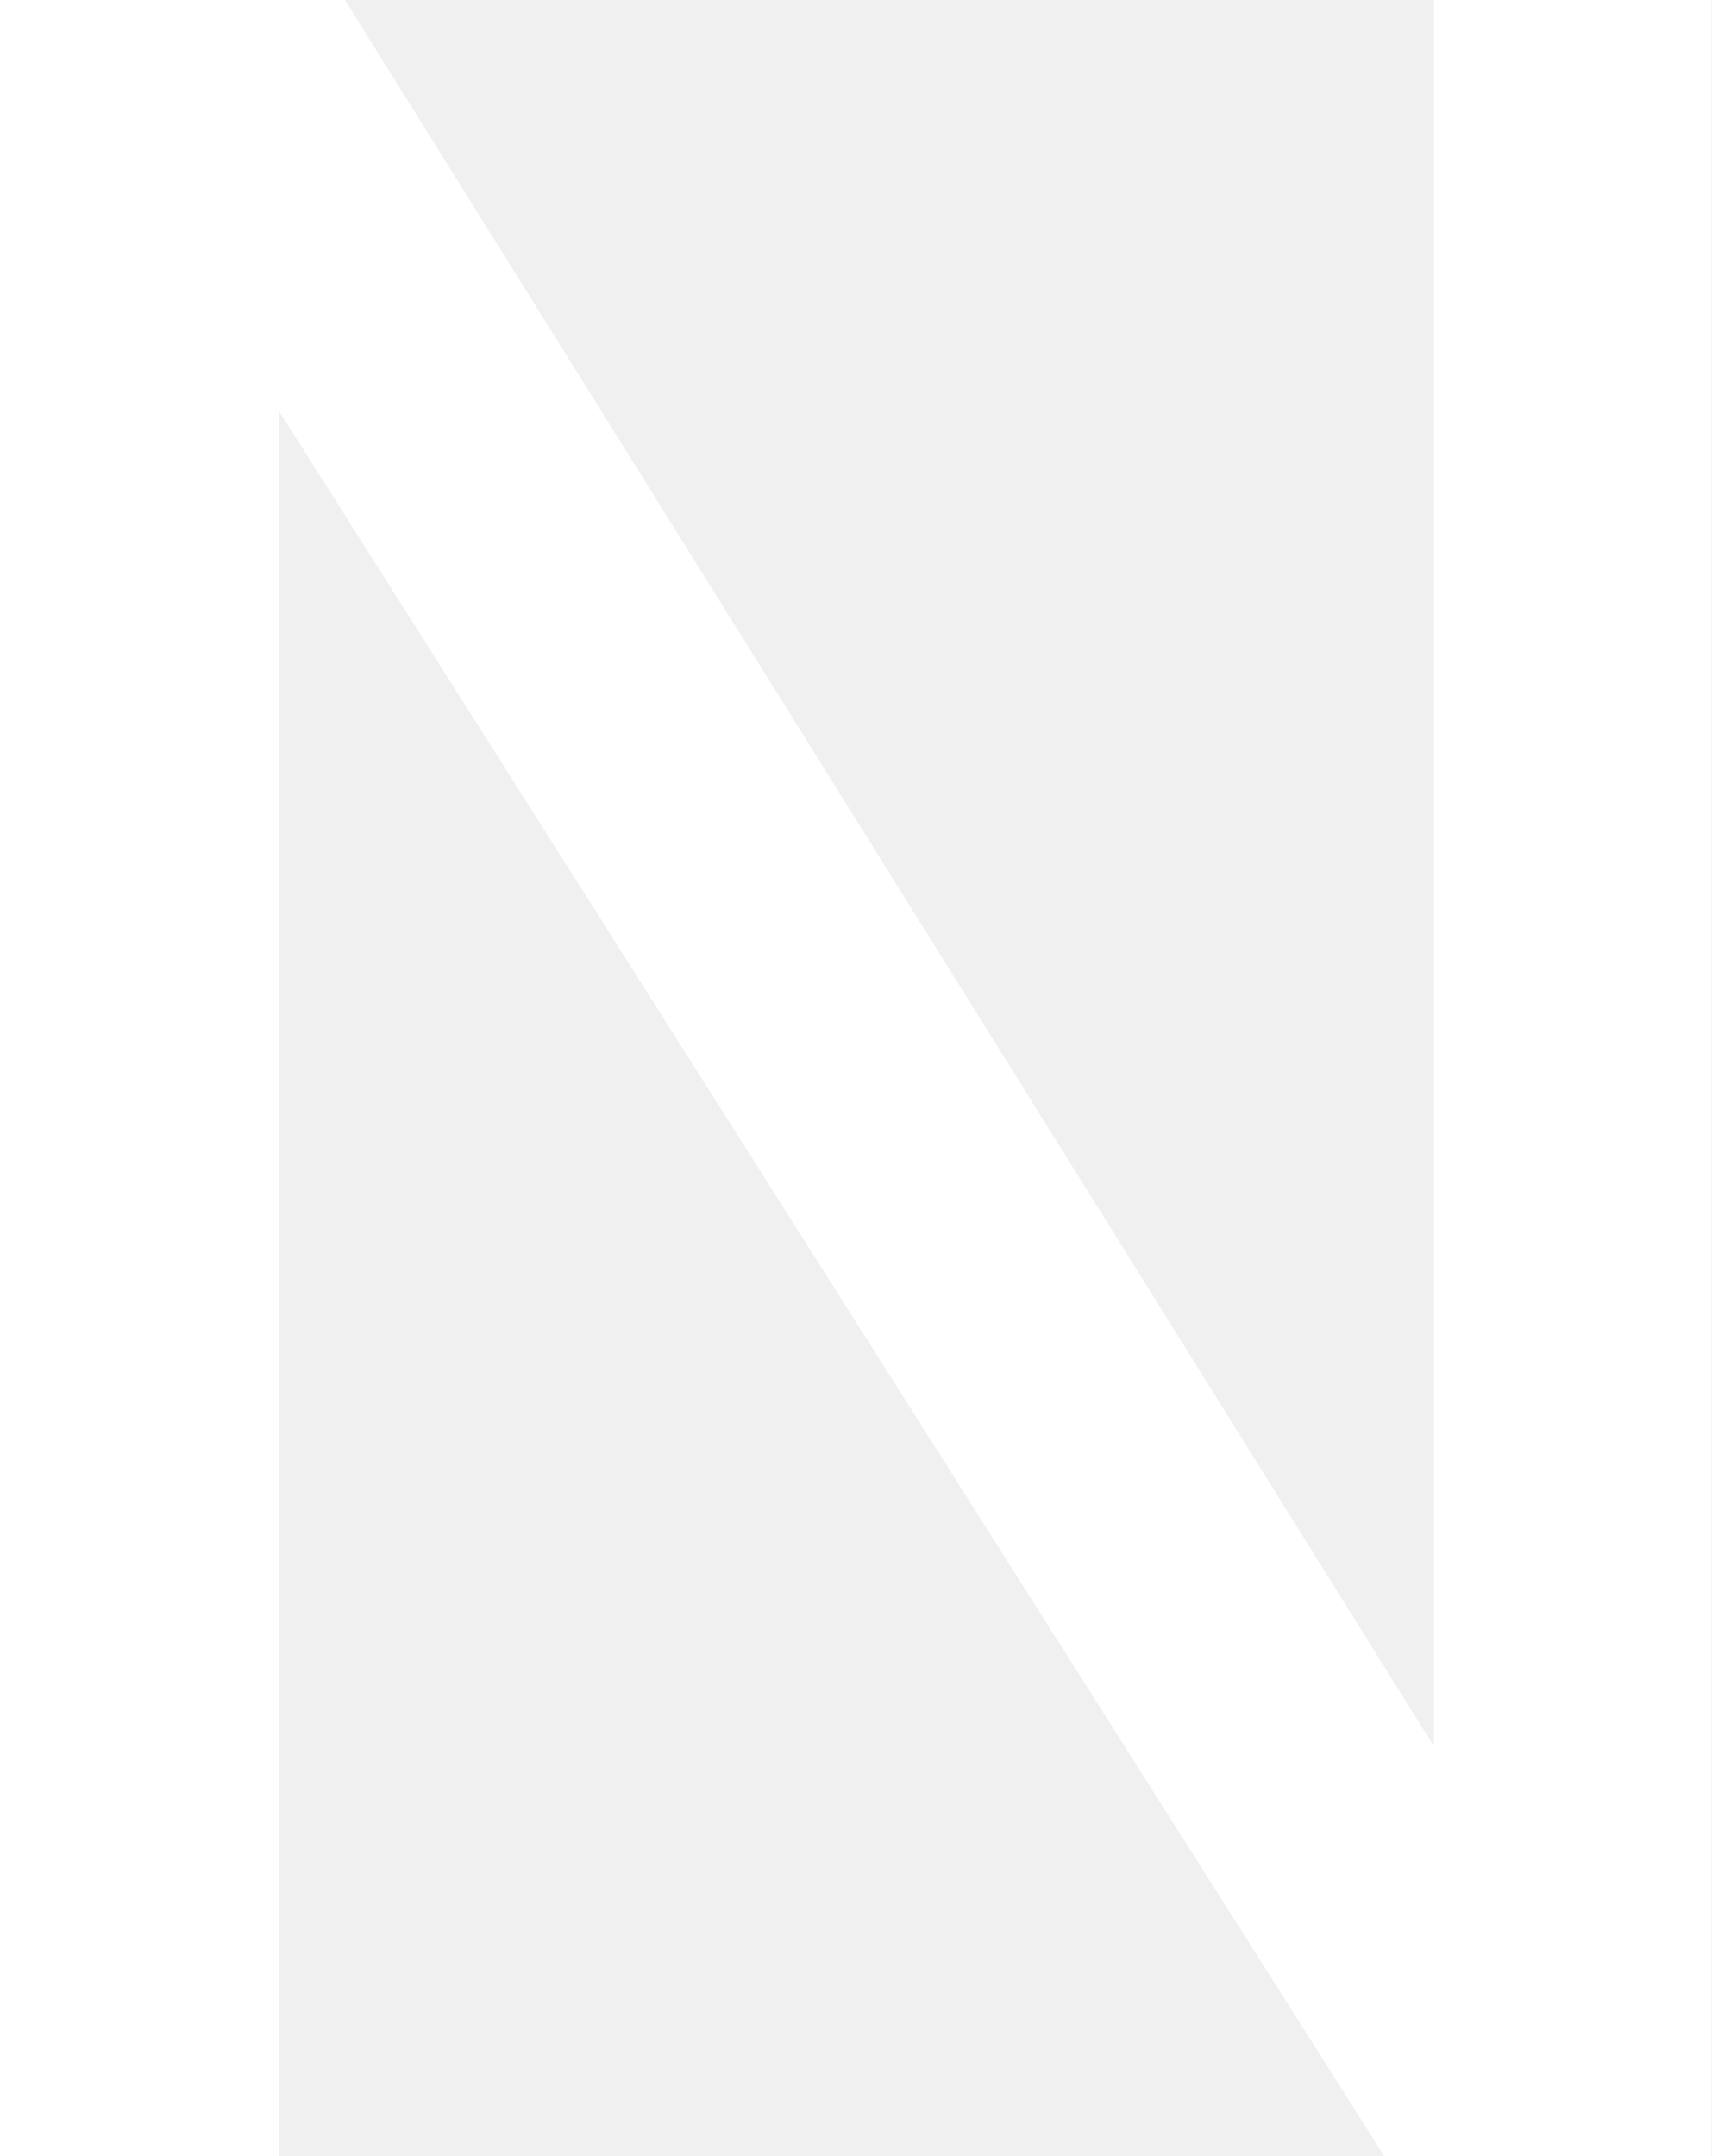
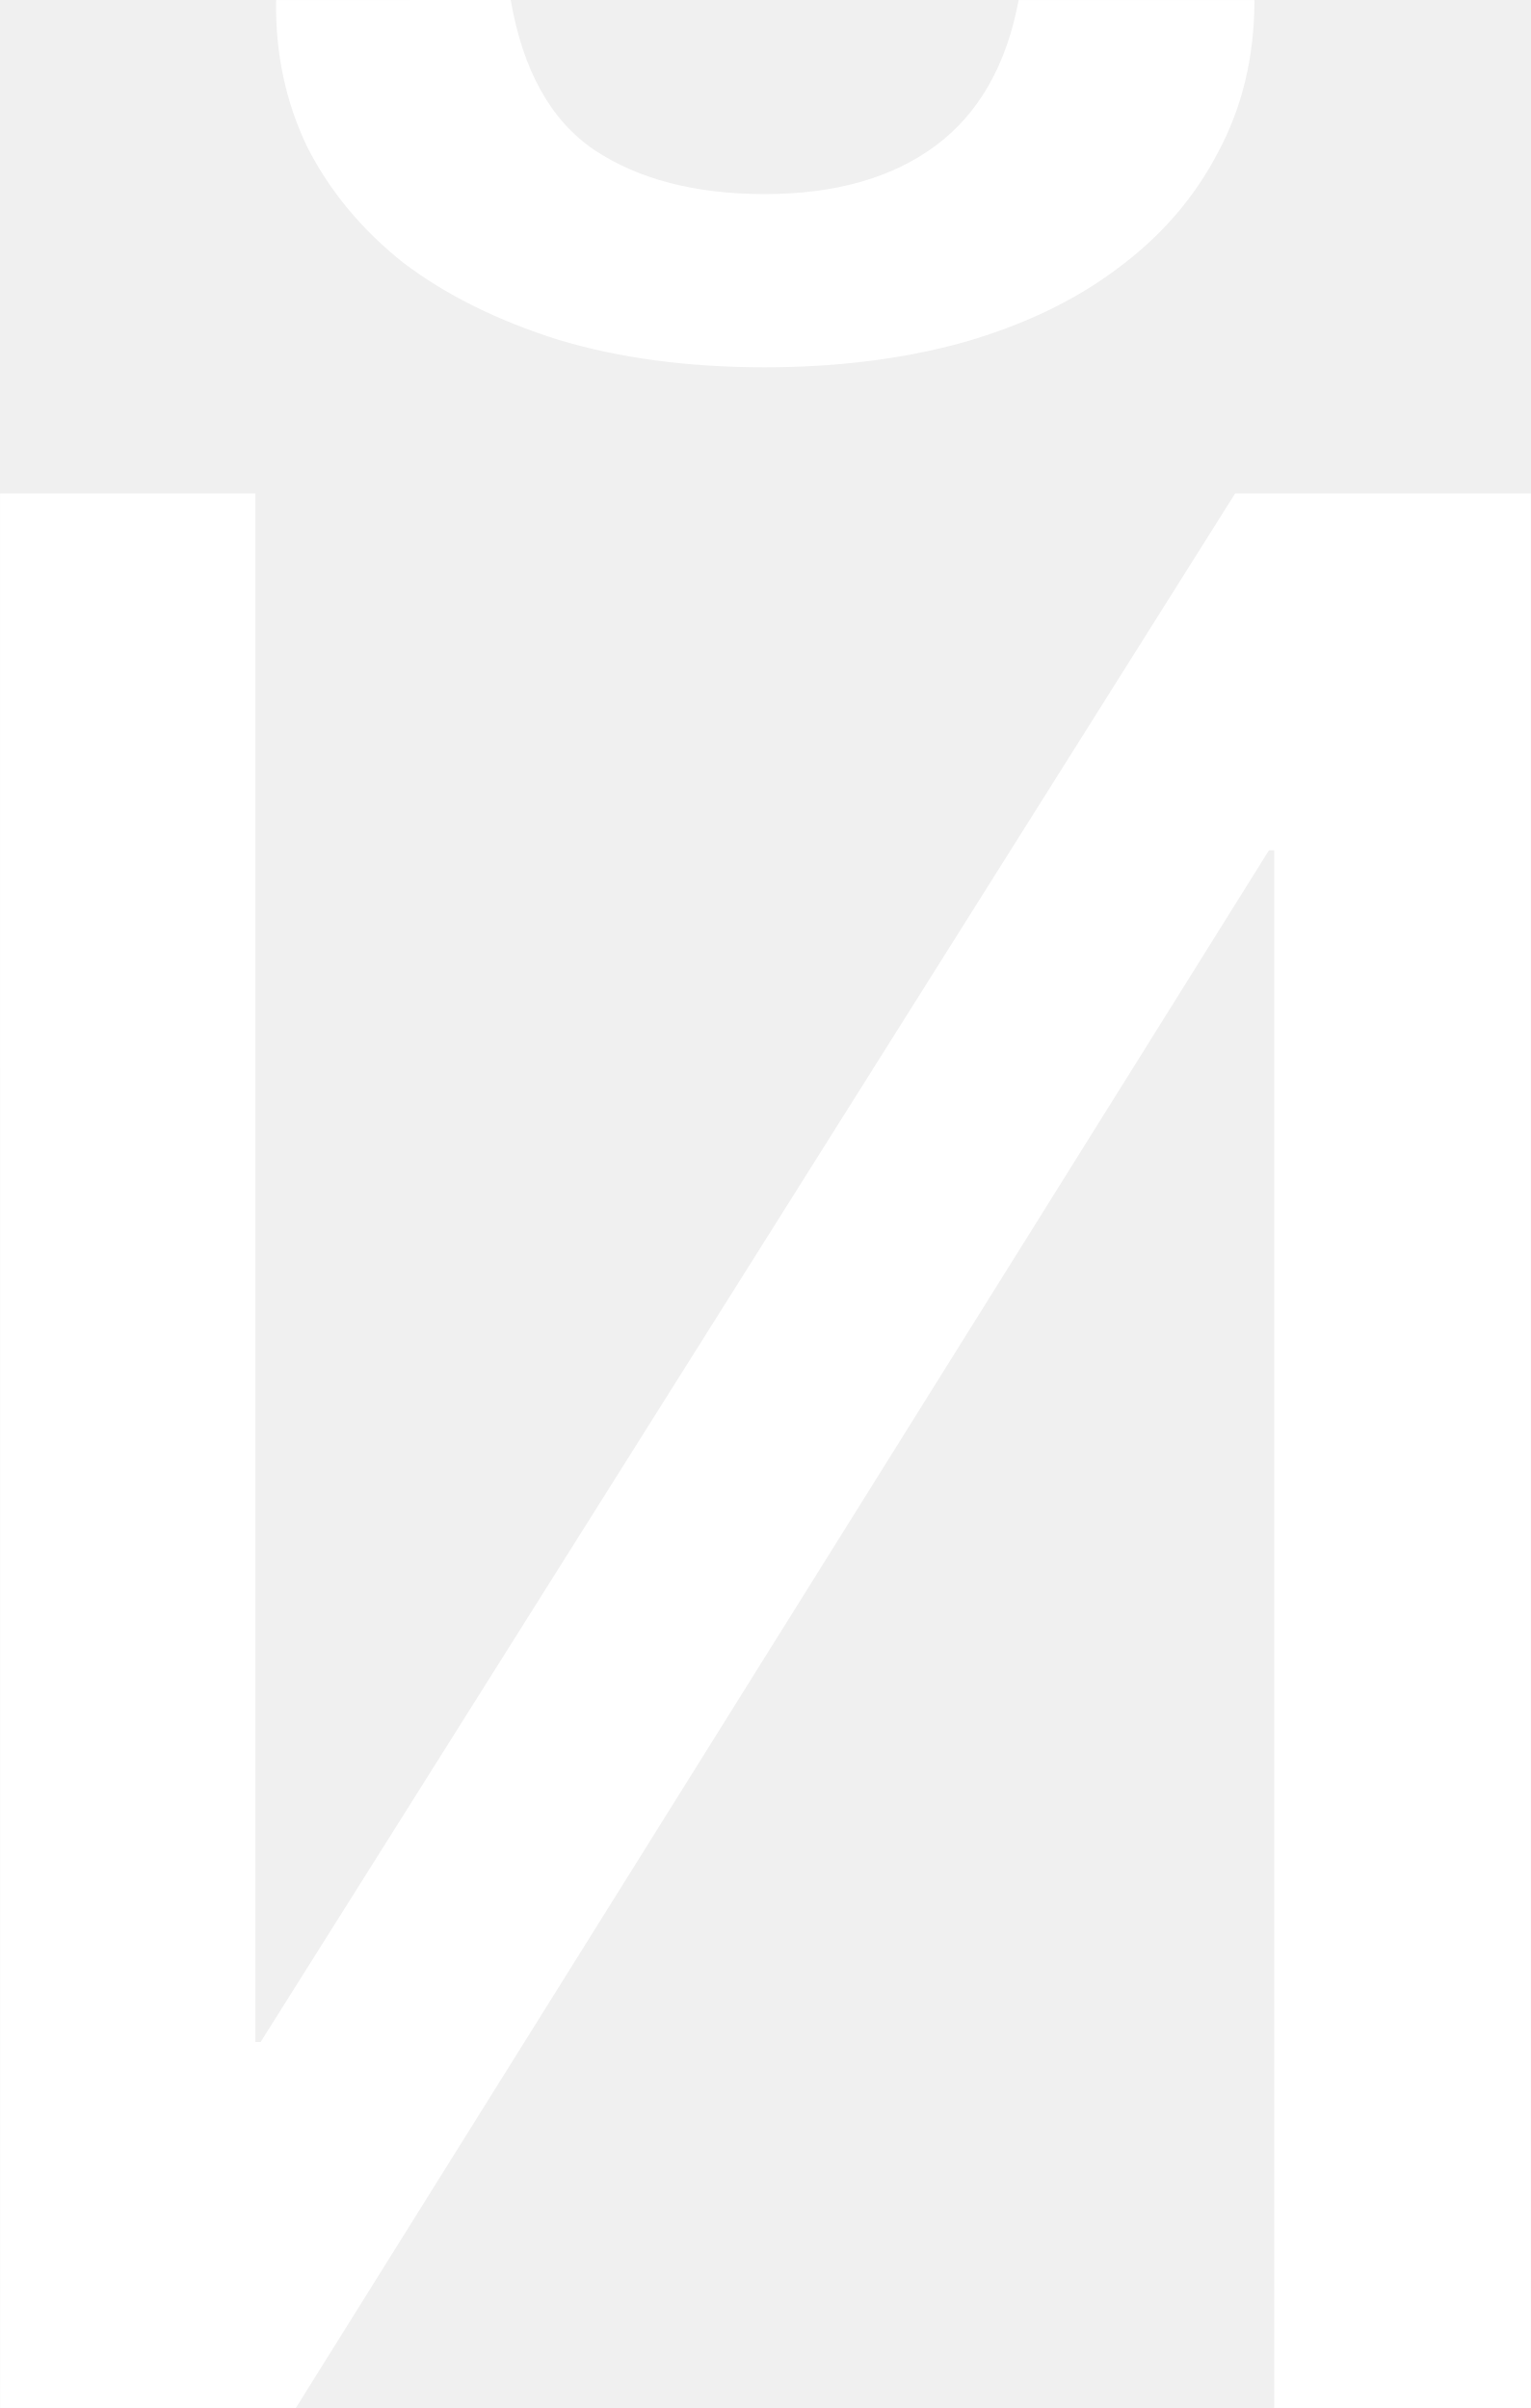
- <svg xmlns="http://www.w3.org/2000/svg" width="20.085mm" height="25.304mm" version="1.1" viewBox="0 0 20.085 25.304">
-   <g transform="translate(-42.347 -43.974)" stroke-width=".265" aria-label="N">
-     <path fill="white" d="m42.347 43.974h4.048l12.781 20.498v-20.498h3.256v25.304h-3.841l-12.971-20.481v20.481h-3.273z" />
+ <svg xmlns="http://www.w3.org/2000/svg" width="20.24mm" height="31.85mm" version="1.1" viewBox="0 0 20.24 31.85">
+   <g transform="translate(-35.751 -34.416)" stroke-width=".265" aria-label="Й">
+     <path fill="white" d="m42.504 34.416q0.241 1.395 1.102 1.981 0.878 0.586 2.256 0.586 1.395 0 2.256-0.637 0.861-0.637 1.102-1.929h3.118q0 1.12-0.482 2.015-0.465 0.896-1.326 1.533-0.844 0.637-2.05 0.982-1.189 0.327-2.618 0.327-1.516 0-2.722-0.362-1.206-0.379-2.05-1.016-0.827-0.655-1.275-1.533-0.431-0.896-0.413-1.946zm-6.752 6.528h3.376v20.481h0.069l12.885-20.481h3.91v25.321h-3.393v-20.602h-0.069l-12.867 20.602h-3.91z" />
  </g>
</svg>
